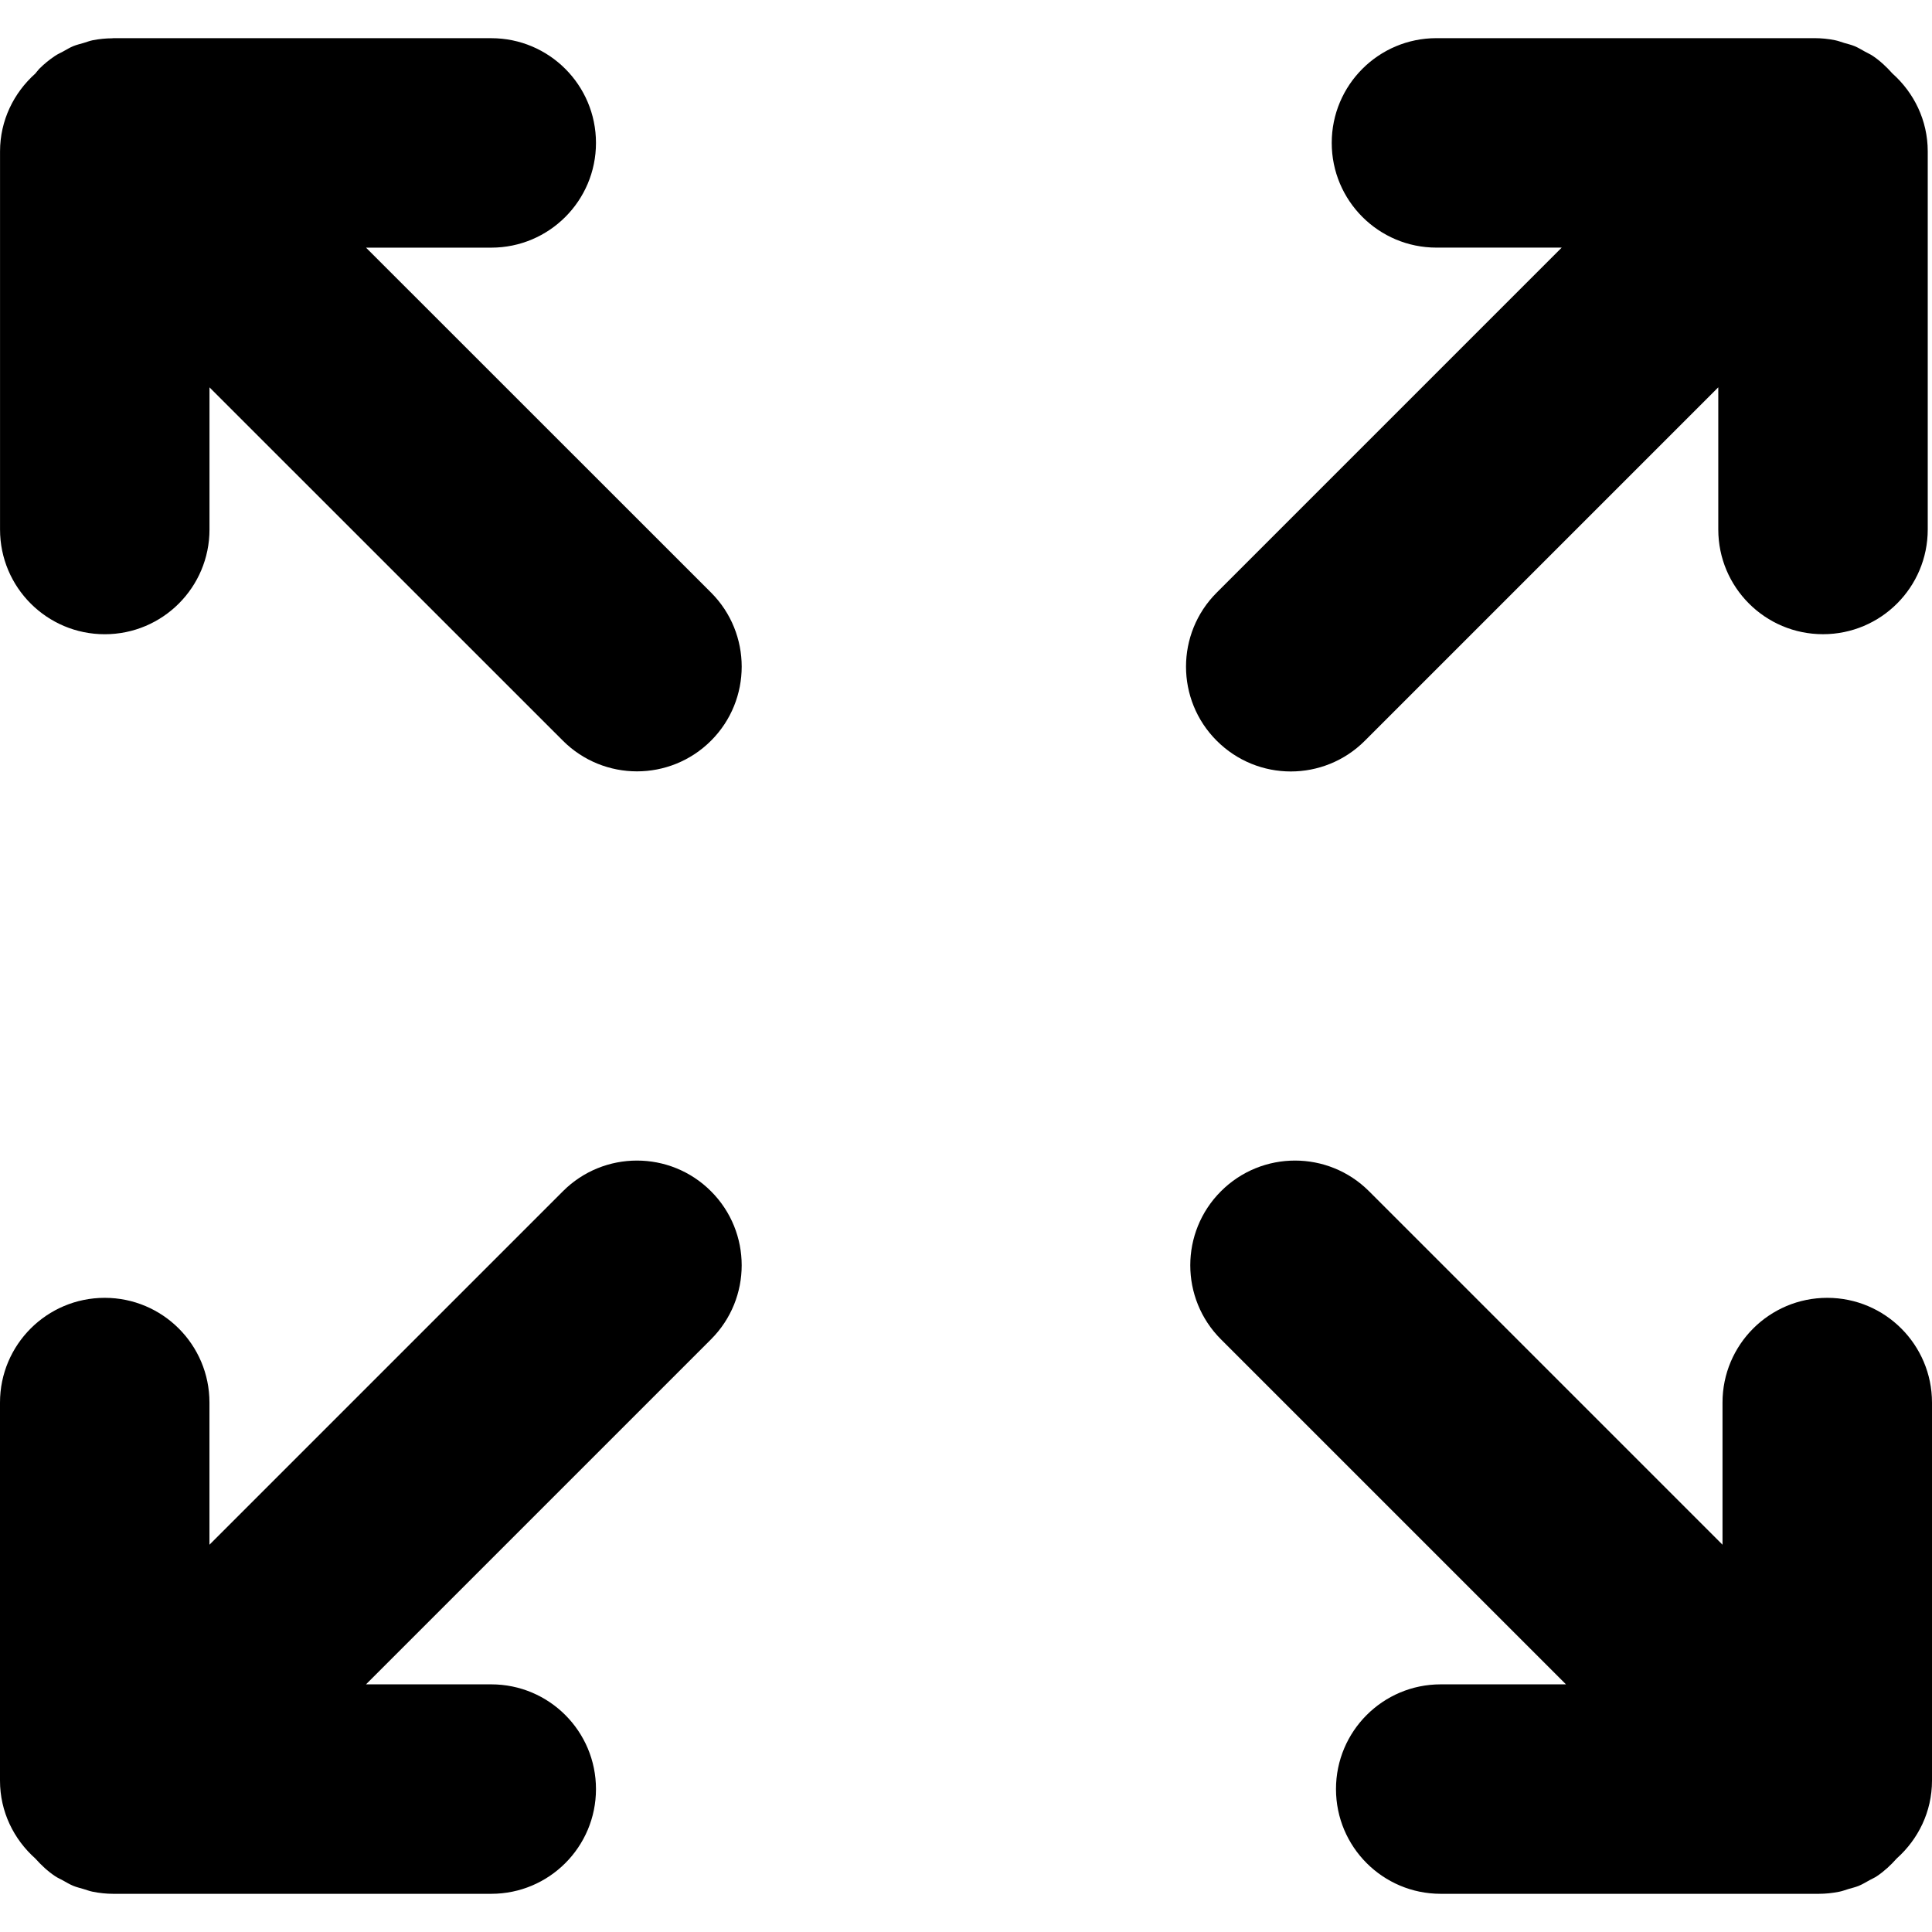
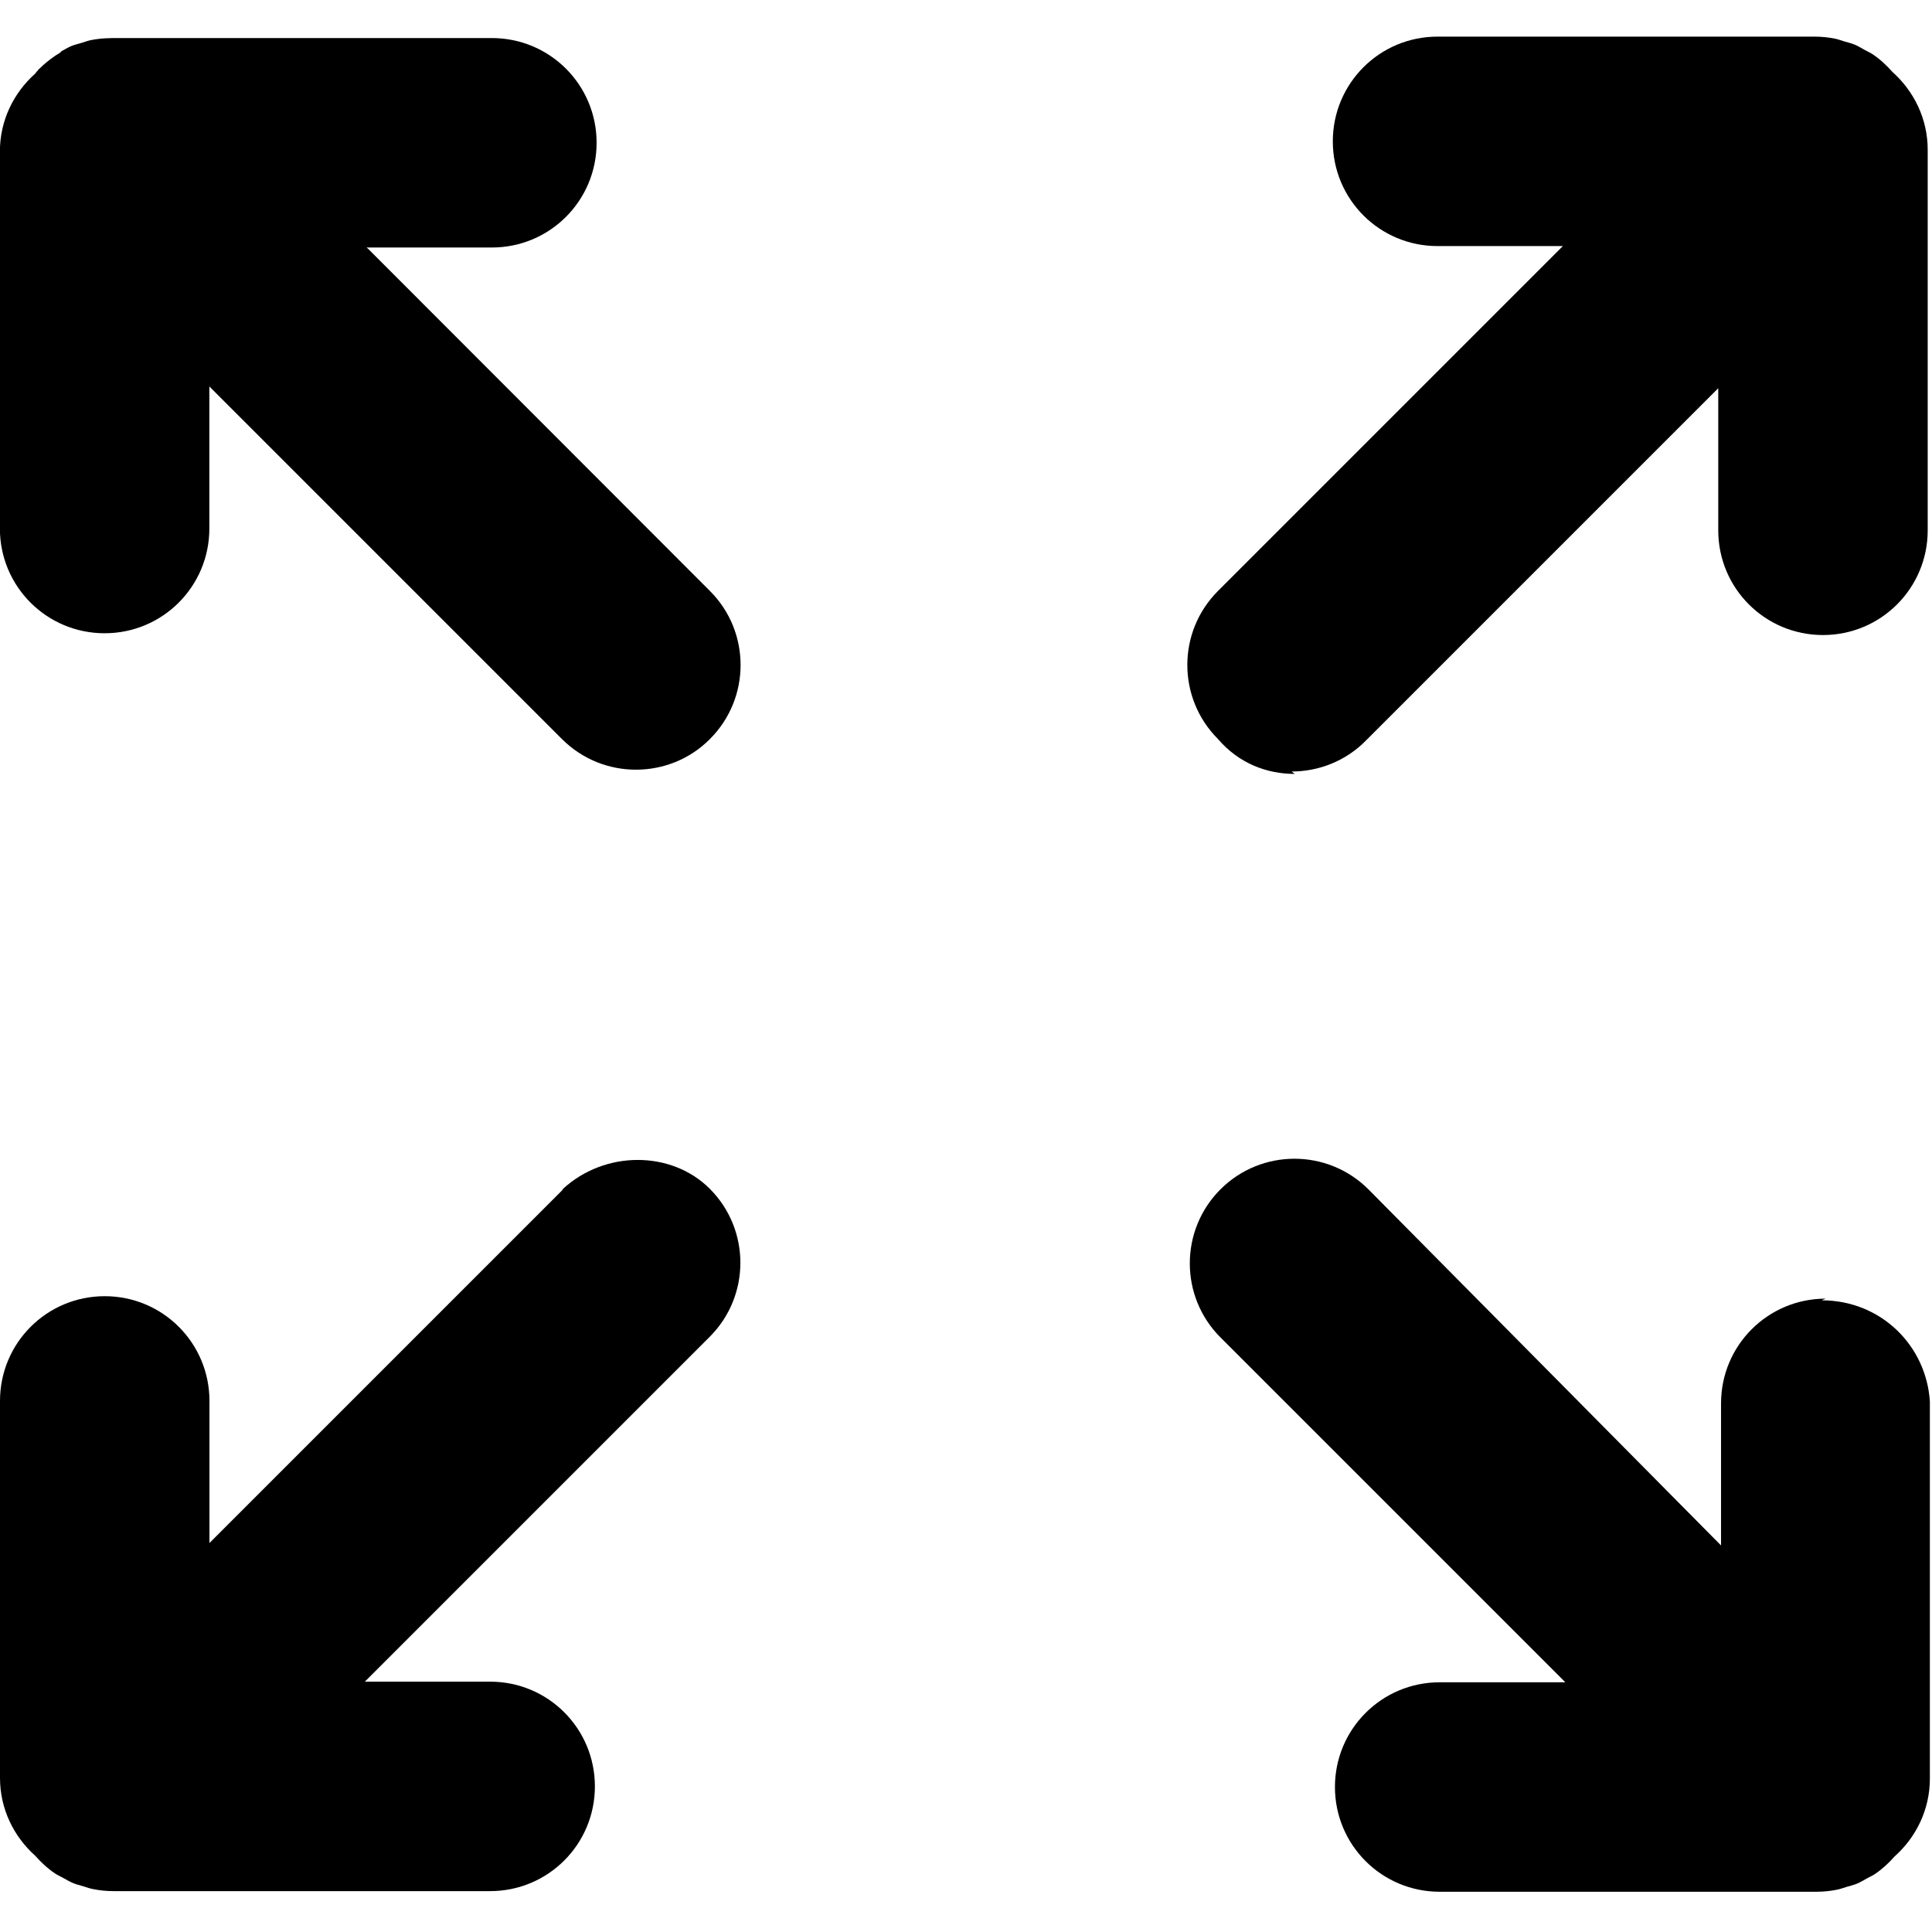
- <svg xmlns="http://www.w3.org/2000/svg" version="1.1" id="Capa_1" x="0px" y="0px" viewBox="0 0 55.343 55.343" style="enable-background:new 0 0 55.343 55.343;" xml:space="preserve">
-   <g>
-     <path d="M10.485,7.094h3.587c1.657,0,3-1.343,3-3s-1.343-3-3-3H3.242c-0.009,0-0.018,0.002-0.027,0.003   c-0.188,0.001-0.375,0.02-0.56,0.056c-0.09,0.018-0.174,0.052-0.262,0.078c-0.1,0.029-0.202,0.053-0.299,0.093   c-0.1,0.042-0.191,0.098-0.285,0.15C1.732,1.516,1.652,1.55,1.578,1.6C1.416,1.708,1.266,1.83,1.129,1.967   C1.127,1.97,1.123,1.971,1.121,1.974C1.115,1.98,1.112,1.987,1.106,1.993C1.072,2.028,1.045,2.07,1.012,2.107   c-0.616,0.55-1.011,1.341-1.011,2.231v10.83c0,1.657,1.343,3,3,3s3-1.343,3-3v-4.072l10.124,10.122   c0.585,0.585,1.354,0.878,2.121,0.878s1.536-0.293,2.122-0.879c1.171-1.171,1.171-3.071,0-4.243L10.485,7.094z" />
-     <path d="M16.125,34.124L6,44.249v-4.072c0-1.657-1.343-3-3-3s-3,1.343-3,3v10.83c0,0.891,0.396,1.682,1.011,2.23   c0.17,0.19,0.355,0.365,0.568,0.507c0.071,0.048,0.148,0.08,0.222,0.121c0.097,0.054,0.191,0.111,0.294,0.154   c0.098,0.041,0.199,0.063,0.3,0.094c0.087,0.025,0.17,0.059,0.26,0.076c0.194,0.039,0.391,0.06,0.587,0.06h10.83   c1.657,0,3-1.343,3-3s-1.343-3-3-3h-3.588l9.883-9.883c1.172-1.171,1.172-3.071,0-4.242C19.196,32.952,17.296,32.952,16.125,34.124   z" />
-     <path d="M52.342,37.177c-1.657,0-3,1.343-3,3v4.072L39.217,34.124c-1.172-1.172-3.07-1.172-4.242,0   c-1.172,1.171-1.172,3.071,0,4.242l9.883,9.883H41.27c-1.657,0-3,1.343-3,3s1.343,3,3,3H52.1c0.196,0,0.394-0.021,0.587-0.06   c0.093-0.018,0.178-0.052,0.268-0.079c0.098-0.029,0.197-0.051,0.292-0.09c0.107-0.045,0.206-0.105,0.308-0.162   c0.069-0.039,0.142-0.068,0.208-0.113c0.213-0.143,0.399-0.316,0.569-0.508c0.615-0.549,1.011-1.34,1.011-2.23v-10.83   C55.342,38.52,53.999,37.177,52.342,37.177z" />
-     <path d="M36.975,22.099c0.768,0,1.535-0.293,2.121-0.879l10.125-10.125v4.072c0,1.657,1.343,3,3,3s3-1.343,3-3V4.336   c0-0.89-0.396-1.682-1.012-2.231c-0.169-0.19-0.355-0.365-0.567-0.507c-0.069-0.046-0.144-0.077-0.215-0.117   c-0.1-0.055-0.195-0.115-0.302-0.159c-0.097-0.04-0.197-0.063-0.297-0.092c-0.087-0.026-0.171-0.06-0.263-0.078   c-0.193-0.039-0.39-0.059-0.587-0.059h-10.83c-1.657,0-3,1.343-3,3s1.343,3,3,3h3.588l-9.883,9.883   c-1.172,1.171-1.172,3.071,0,4.242C35.44,21.805,36.207,22.099,36.975,22.099z" />
-   </g>
-   <g>
- </g>
-   <g>
- </g>
-   <g>
- </g>
-   <g>
- </g>
-   <g>
- </g>
-   <g>
- </g>
-   <g>
- </g>
-   <g>
- </g>
-   <g>
- </g>
-   <g>
- </g>
-   <g>
- </g>
-   <g>
- </g>
-   <g>
- </g>
-   <g>
- </g>
-   <g>
- </g>
+ <svg xmlns="http://www.w3.org/2000/svg" style="enable-background:new 0 0 55.343 55.343" viewBox="0 0 55.343 55.343" version="1.1" y="0px" x="0px">
+   <path d="m10.5 7.09h3.59c1.66 0 3-1.34 3-3s-1.34-3-3-3h-10.9c-0.009 0-0.018 0.002-0.027 0.003-0.188 0.001-0.375 0.02-0.56 0.056-0.09 0.018-0.174 0.052-0.262 0.078-0.1 0.029-0.202 0.053-0.299 0.093-0.1 0.042-0.191 0.098-0.285 0.15-0.03 0.05-0.11 0.08-0.18 0.13-0.16 0.11-0.31 0.23-0.45 0.37h-0.01c0 0.01-0.01 0.02-0.01 0.02-0.04 0.04-0.07 0.08-0.1 0.12-0.616 0.55-1.01 1.34-1.01 2.23v10.8c0 1.66 1.34 3 3 3s3-1.34 3-3v-4.07l10.1 10.1c0.585 0.585 1.35 0.878 2.12 0.878s1.54-0.293 2.12-0.879c1.17-1.17 1.17-3.07 0-4.24l-9.8-9.81z" />
+   <path d="m16.1 34.1l-10.1 10.1v-4.07c0-1.66-1.34-3-3-3s-3 1.34-3 3v10.8c0 0.891 0.396 1.68 1.01 2.23 0.17 0.19 0.355 0.365 0.568 0.507 0.071 0.048 0.148 0.08 0.222 0.121 0.097 0.054 0.191 0.111 0.294 0.154 0.098 0.041 0.199 0.063 0.3 0.094 0.087 0.025 0.17 0.059 0.26 0.076 0.194 0.039 0.391 0.06 0.587 0.06h10.8c1.66 0 3-1.34 3-3s-1.34-3-3-3h-3.59l9.88-9.88c1.17-1.17 1.17-3.07 0-4.24-1.1-1.1-3-1.1-4.2 0z" />
+   <path d="m52.3 37.2c-1.66 0-3 1.34-3 3v4.07l-10.1-10.2c-1.17-1.17-3.07-1.17-4.24 0s-1.17 3.07 0 4.24l9.88 9.88h-3.6c-1.66 0-3 1.34-3 3s1.34 3 3 3h10.8c0.196 0 0.394-0.021 0.587-0.06 0.093-0.018 0.178-0.052 0.268-0.079 0.098-0.029 0.197-0.051 0.292-0.09 0.107-0.045 0.206-0.105 0.308-0.162 0.069-0.039 0.142-0.068 0.208-0.113 0.213-0.143 0.399-0.316 0.569-0.508 0.615-0.549 1.01-1.34 1.01-2.23v-10.8c-0.1-1.6-1.4-2.9-3.1-2.9z" />
+   <path d="m37 22.1c0.768 0 1.54-0.293 2.12-0.879l10.1-10.1v4.07c0 1.66 1.34 3 3 3s3-1.34 3-3v-10.9c0-0.89-0.396-1.68-1.01-2.23-0.169-0.19-0.355-0.365-0.567-0.507-0.069-0.046-0.144-0.077-0.215-0.117-0.1-0.055-0.195-0.115-0.302-0.159-0.097-0.04-0.197-0.063-0.297-0.092-0.087-0.026-0.171-0.06-0.263-0.078-0.193-0.039-0.39-0.059-0.587-0.059h-10.8c-1.66 0-3 1.34-3 3s1.34 3 3 3h3.59l-9.88 9.88c-1.17 1.17-1.17 3.07 0 4.24 0.6 0.7 1.4 1 2.2 1z" />
</svg>
